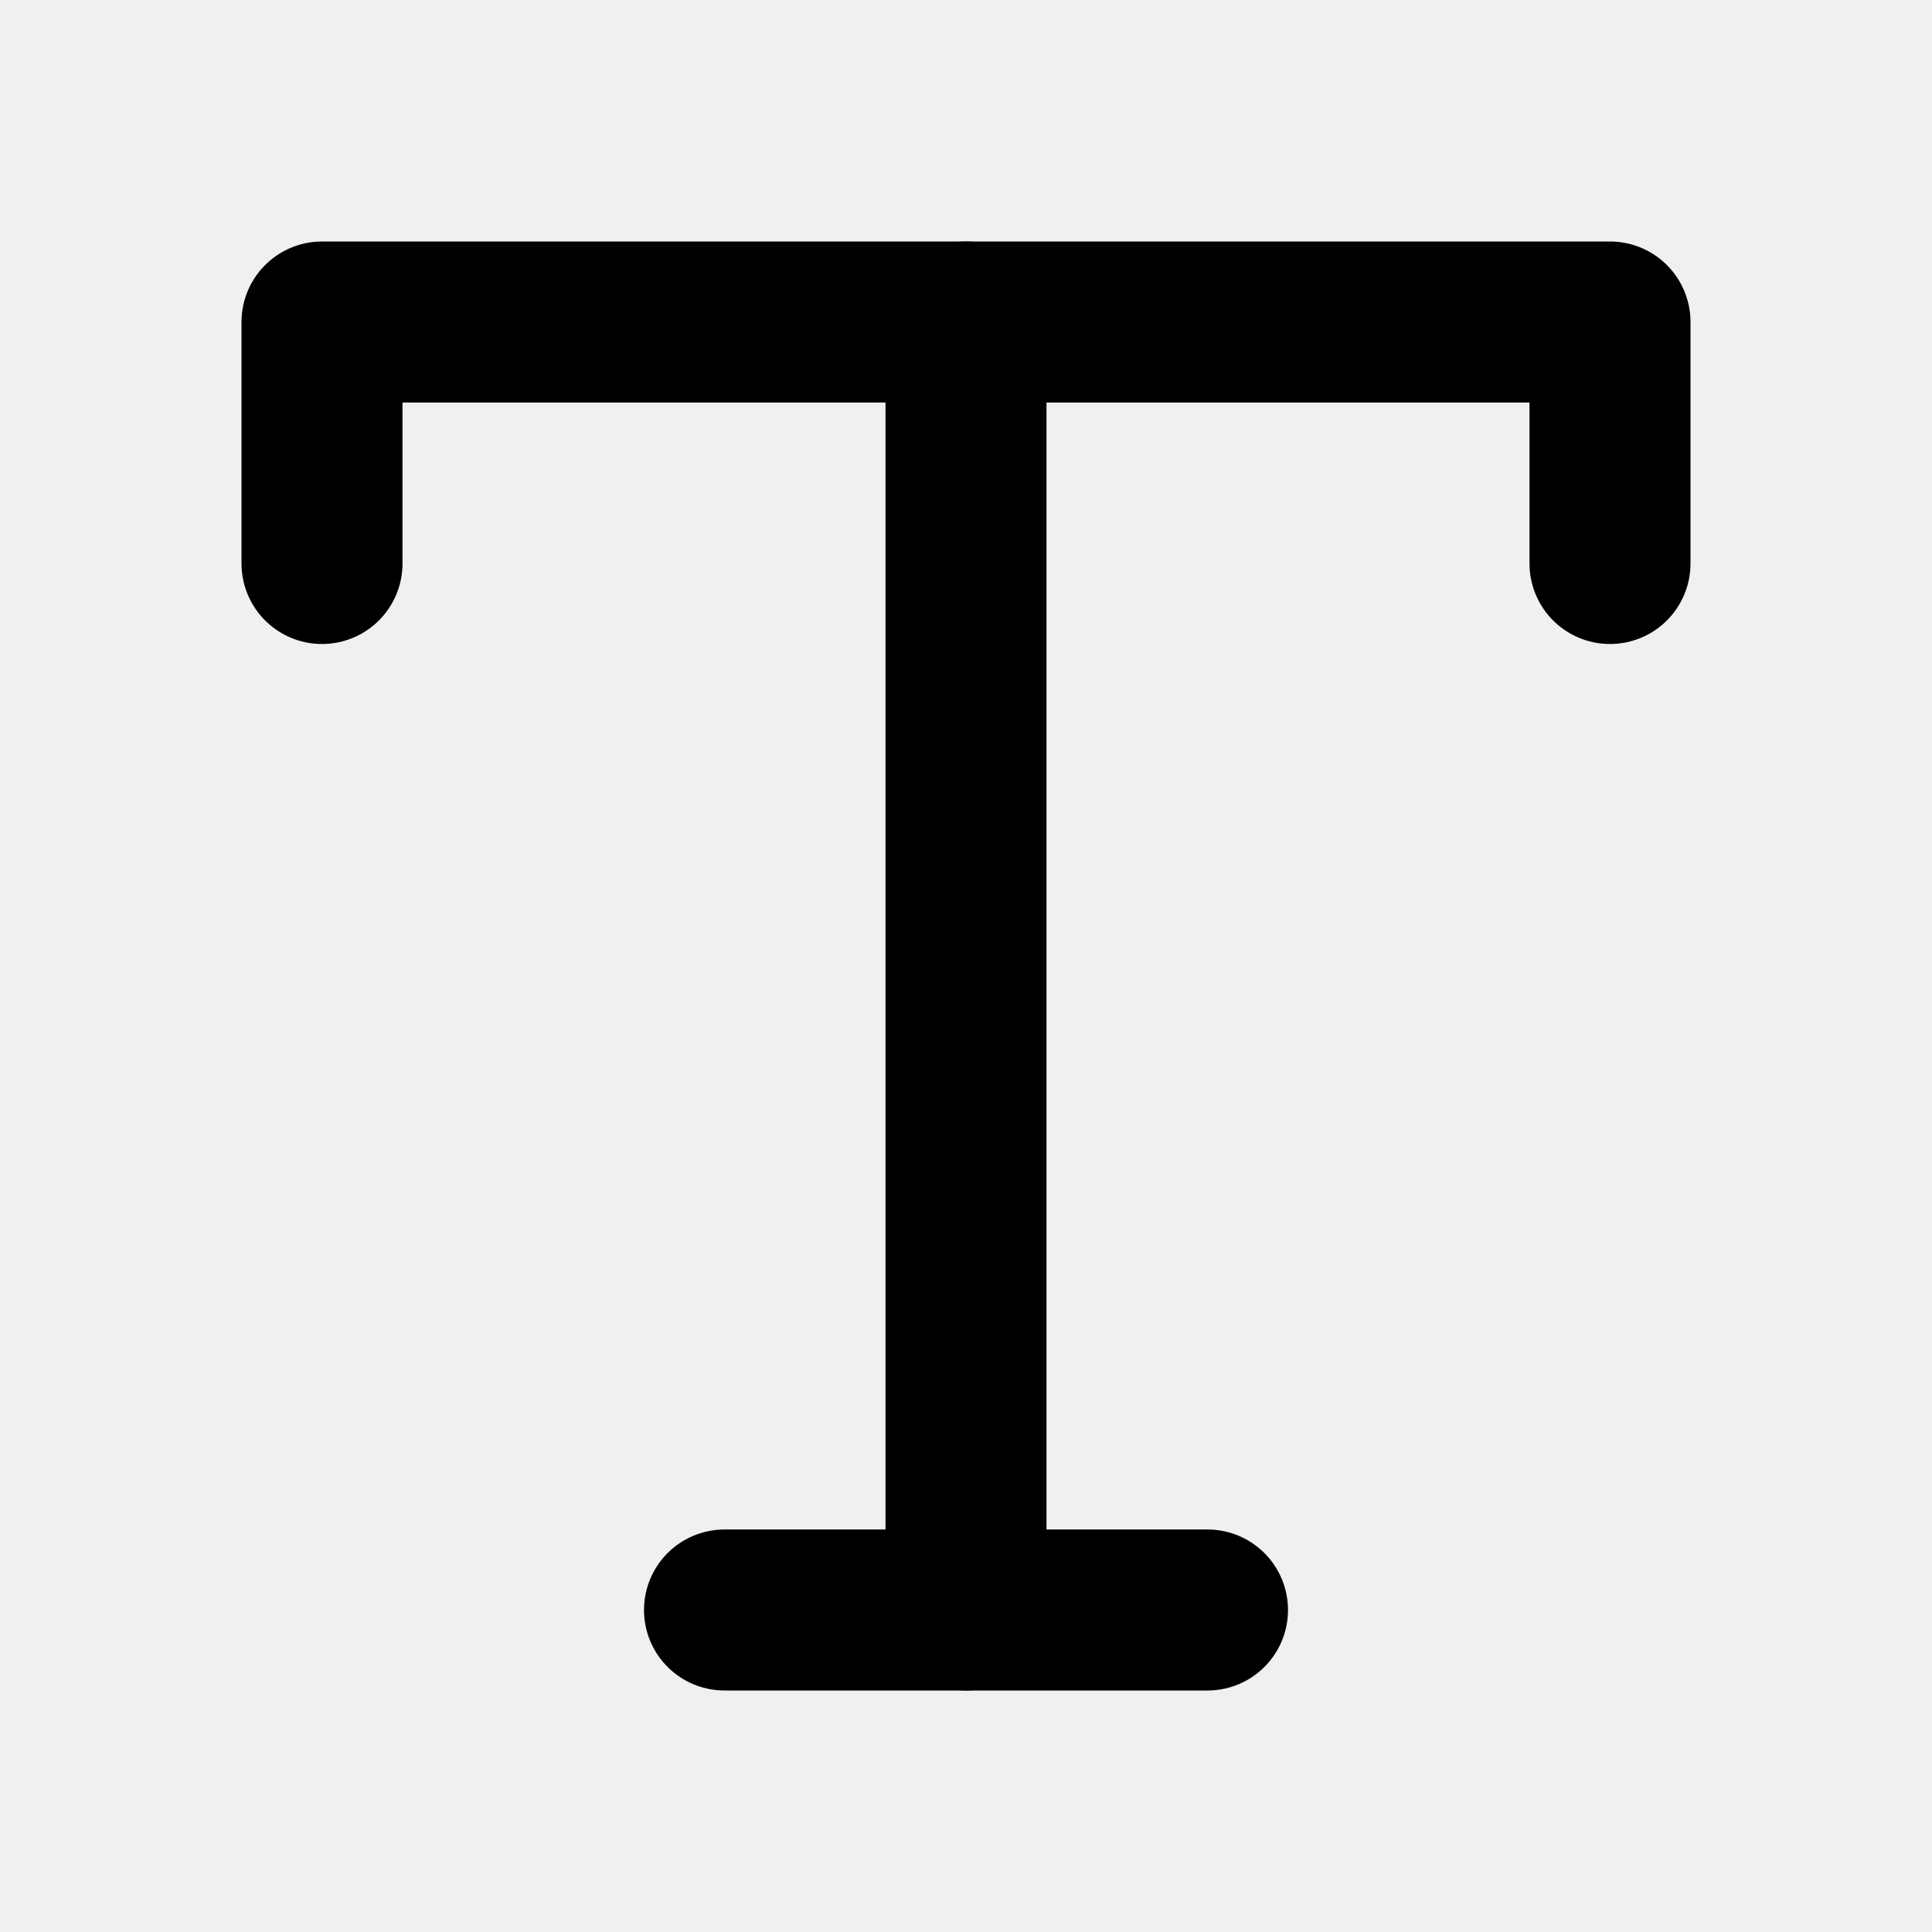
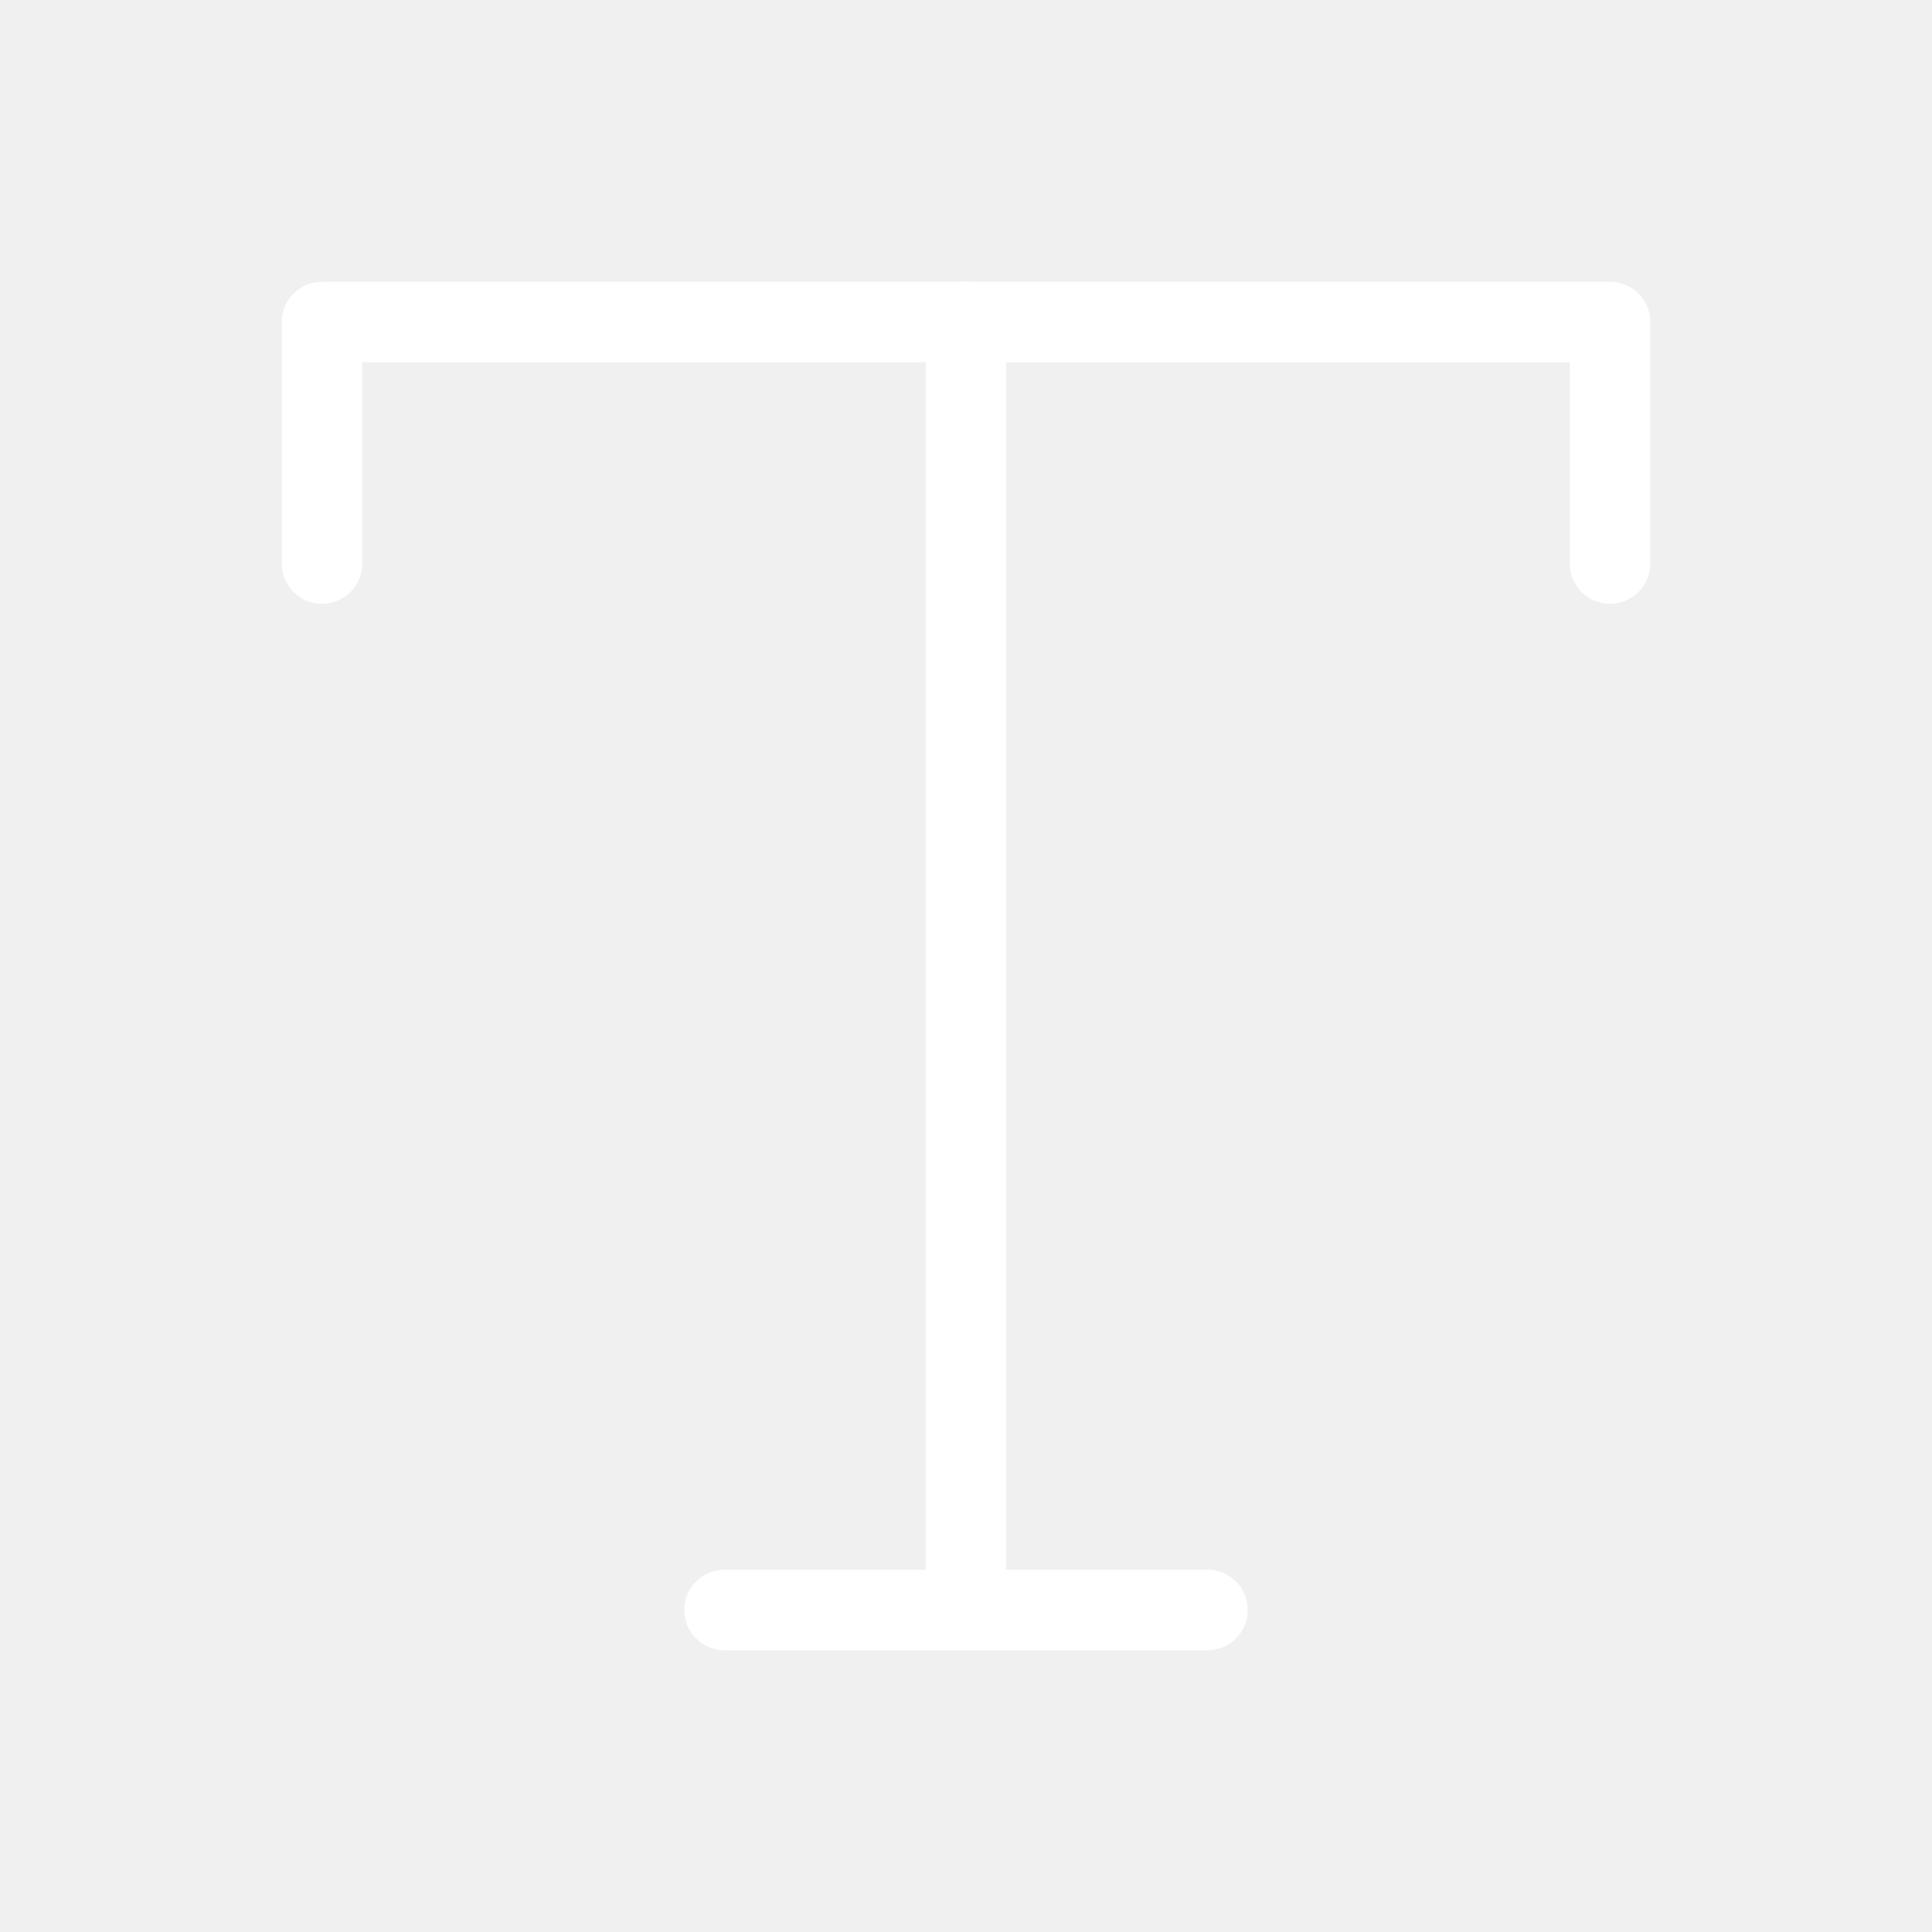
- <svg xmlns="http://www.w3.org/2000/svg" width="24" height="24" viewBox="0 0 24 24" fill="none" stroke="currentColor" stroke-width="2" stroke-linecap="round" stroke-linejoin="round" class="feather feather-type">
+ <svg xmlns="http://www.w3.org/2000/svg" width="100" height="100" viewBox="0 0 24 24" fill="none" stroke="#fff" stroke-width="1" stroke-linecap="round" stroke-linejoin="round" class="feather feather-type">
  <polyline points="4 7 4 4 20 4 20 7" />
  <line x1="9" y1="20" x2="15" y2="20" />
  <line x1="12" y1="4" x2="12" y2="20" />
</svg>
